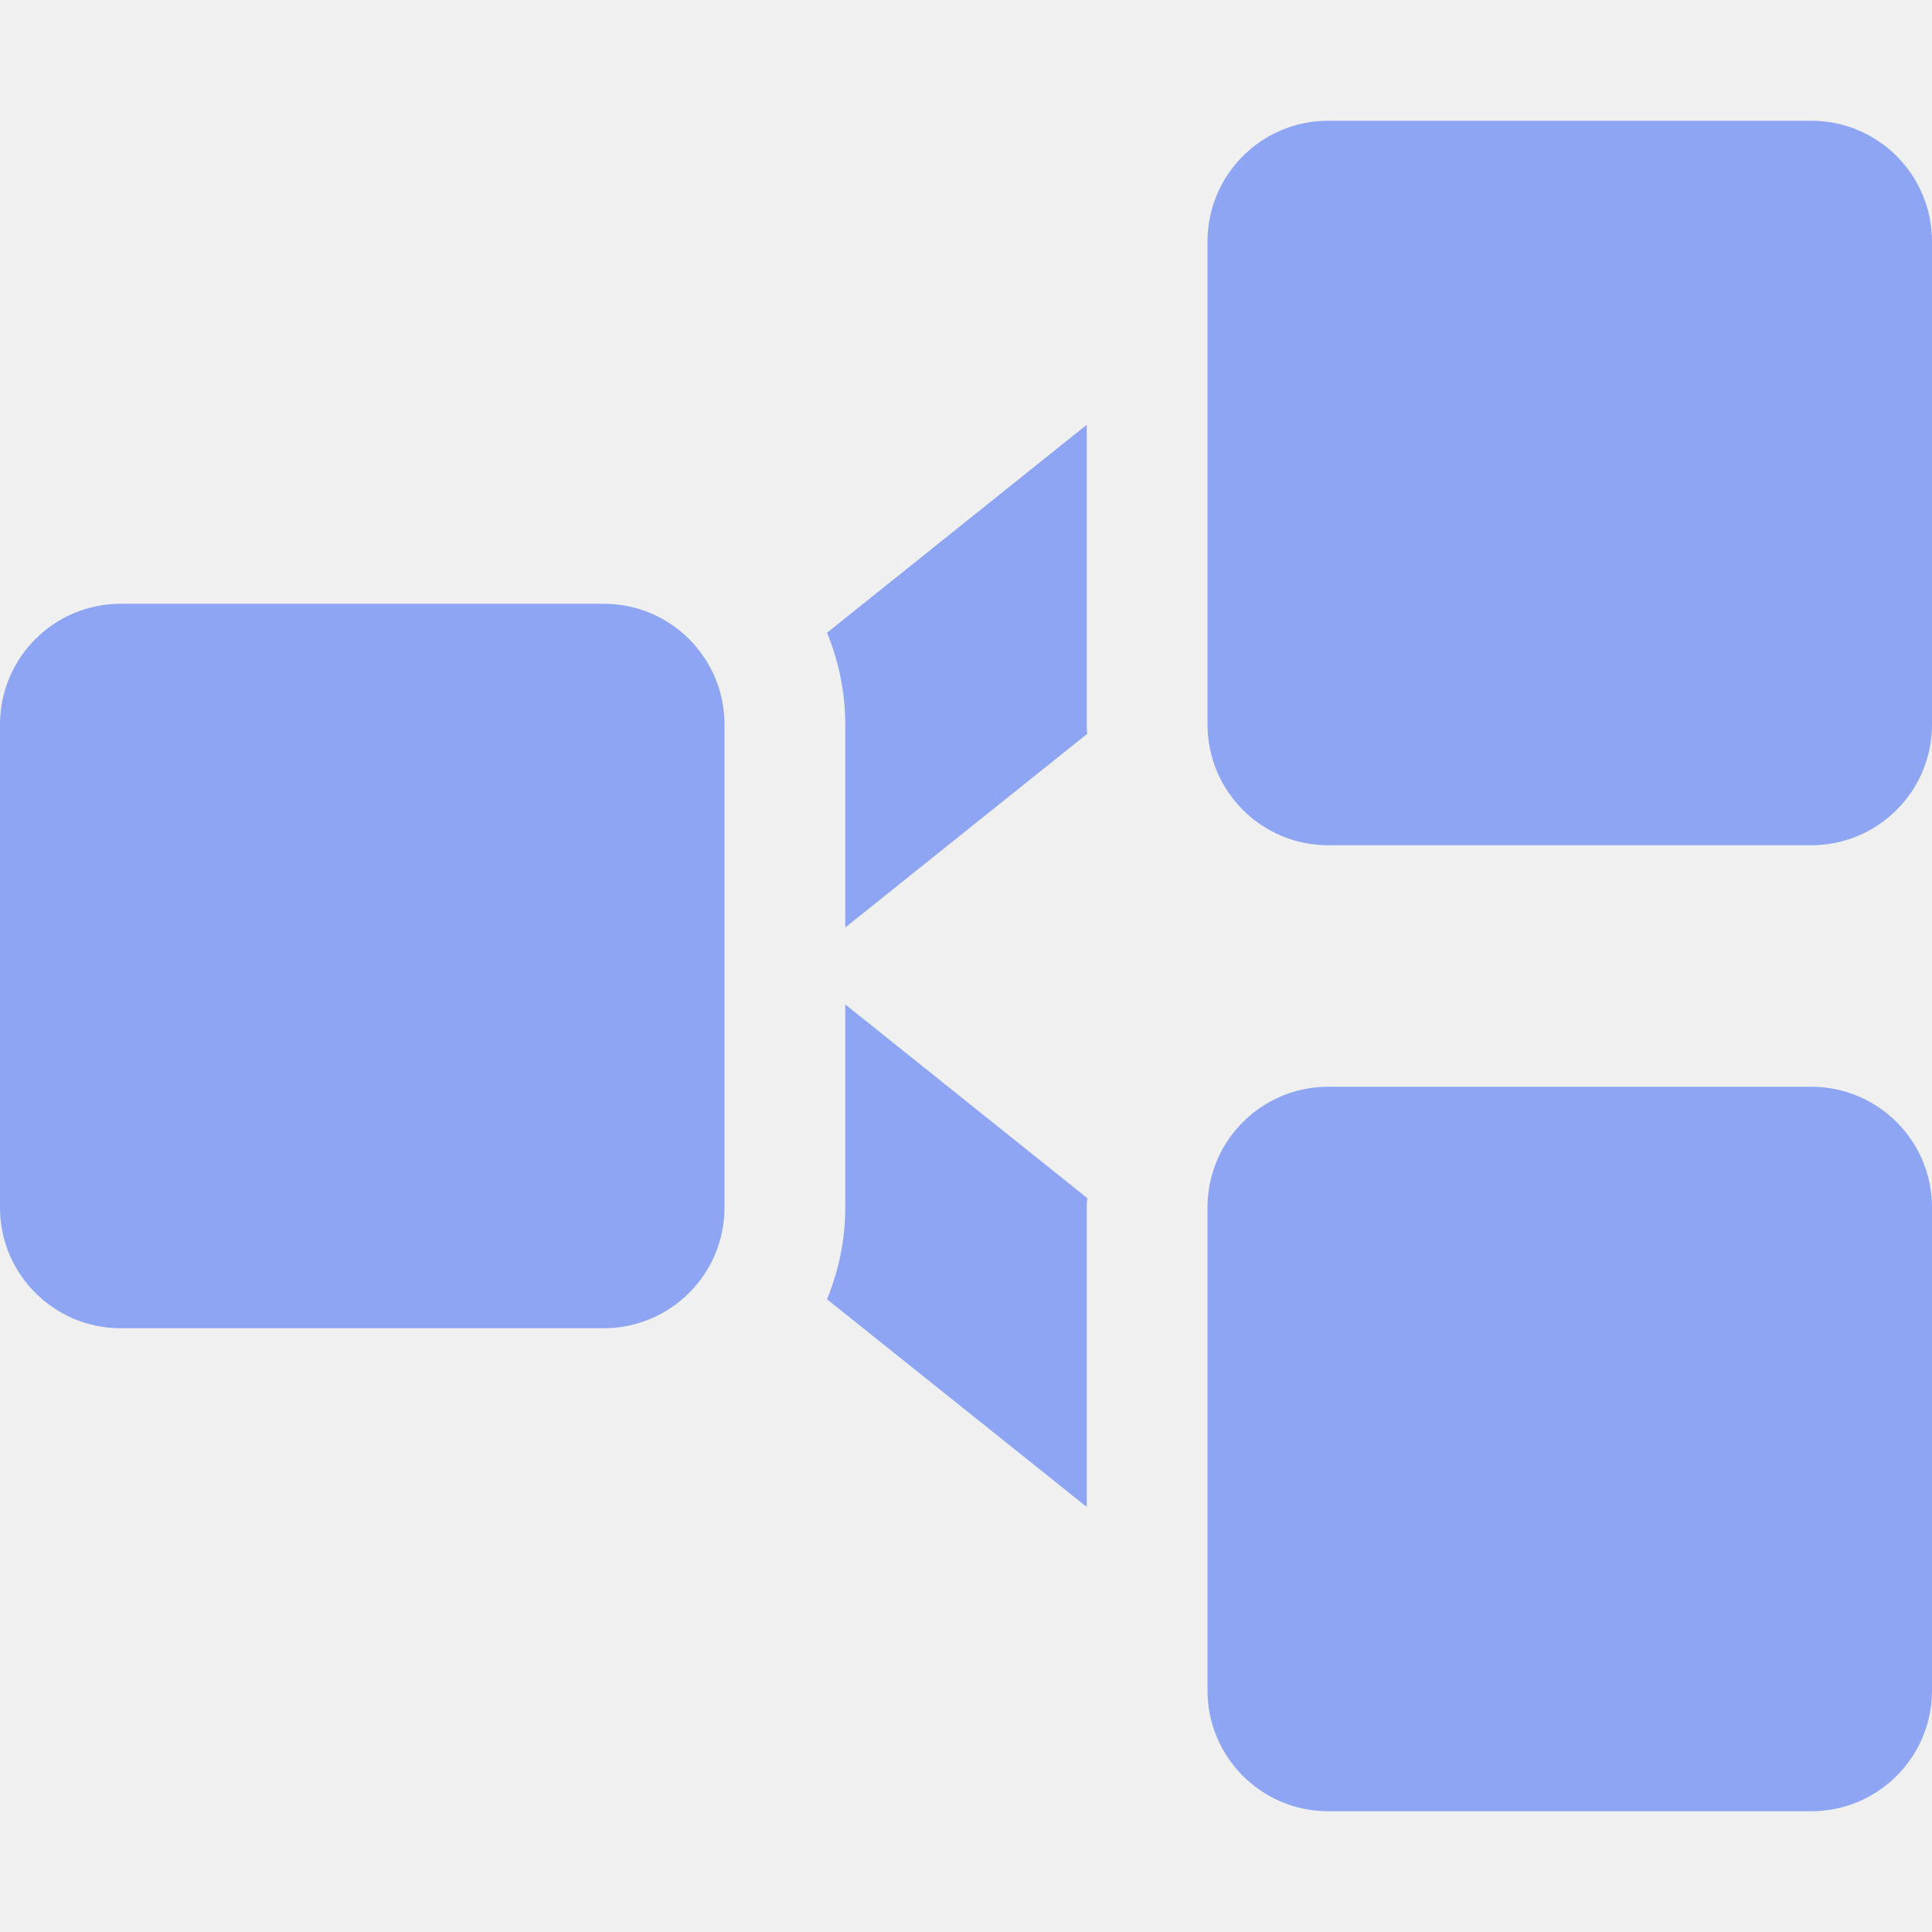
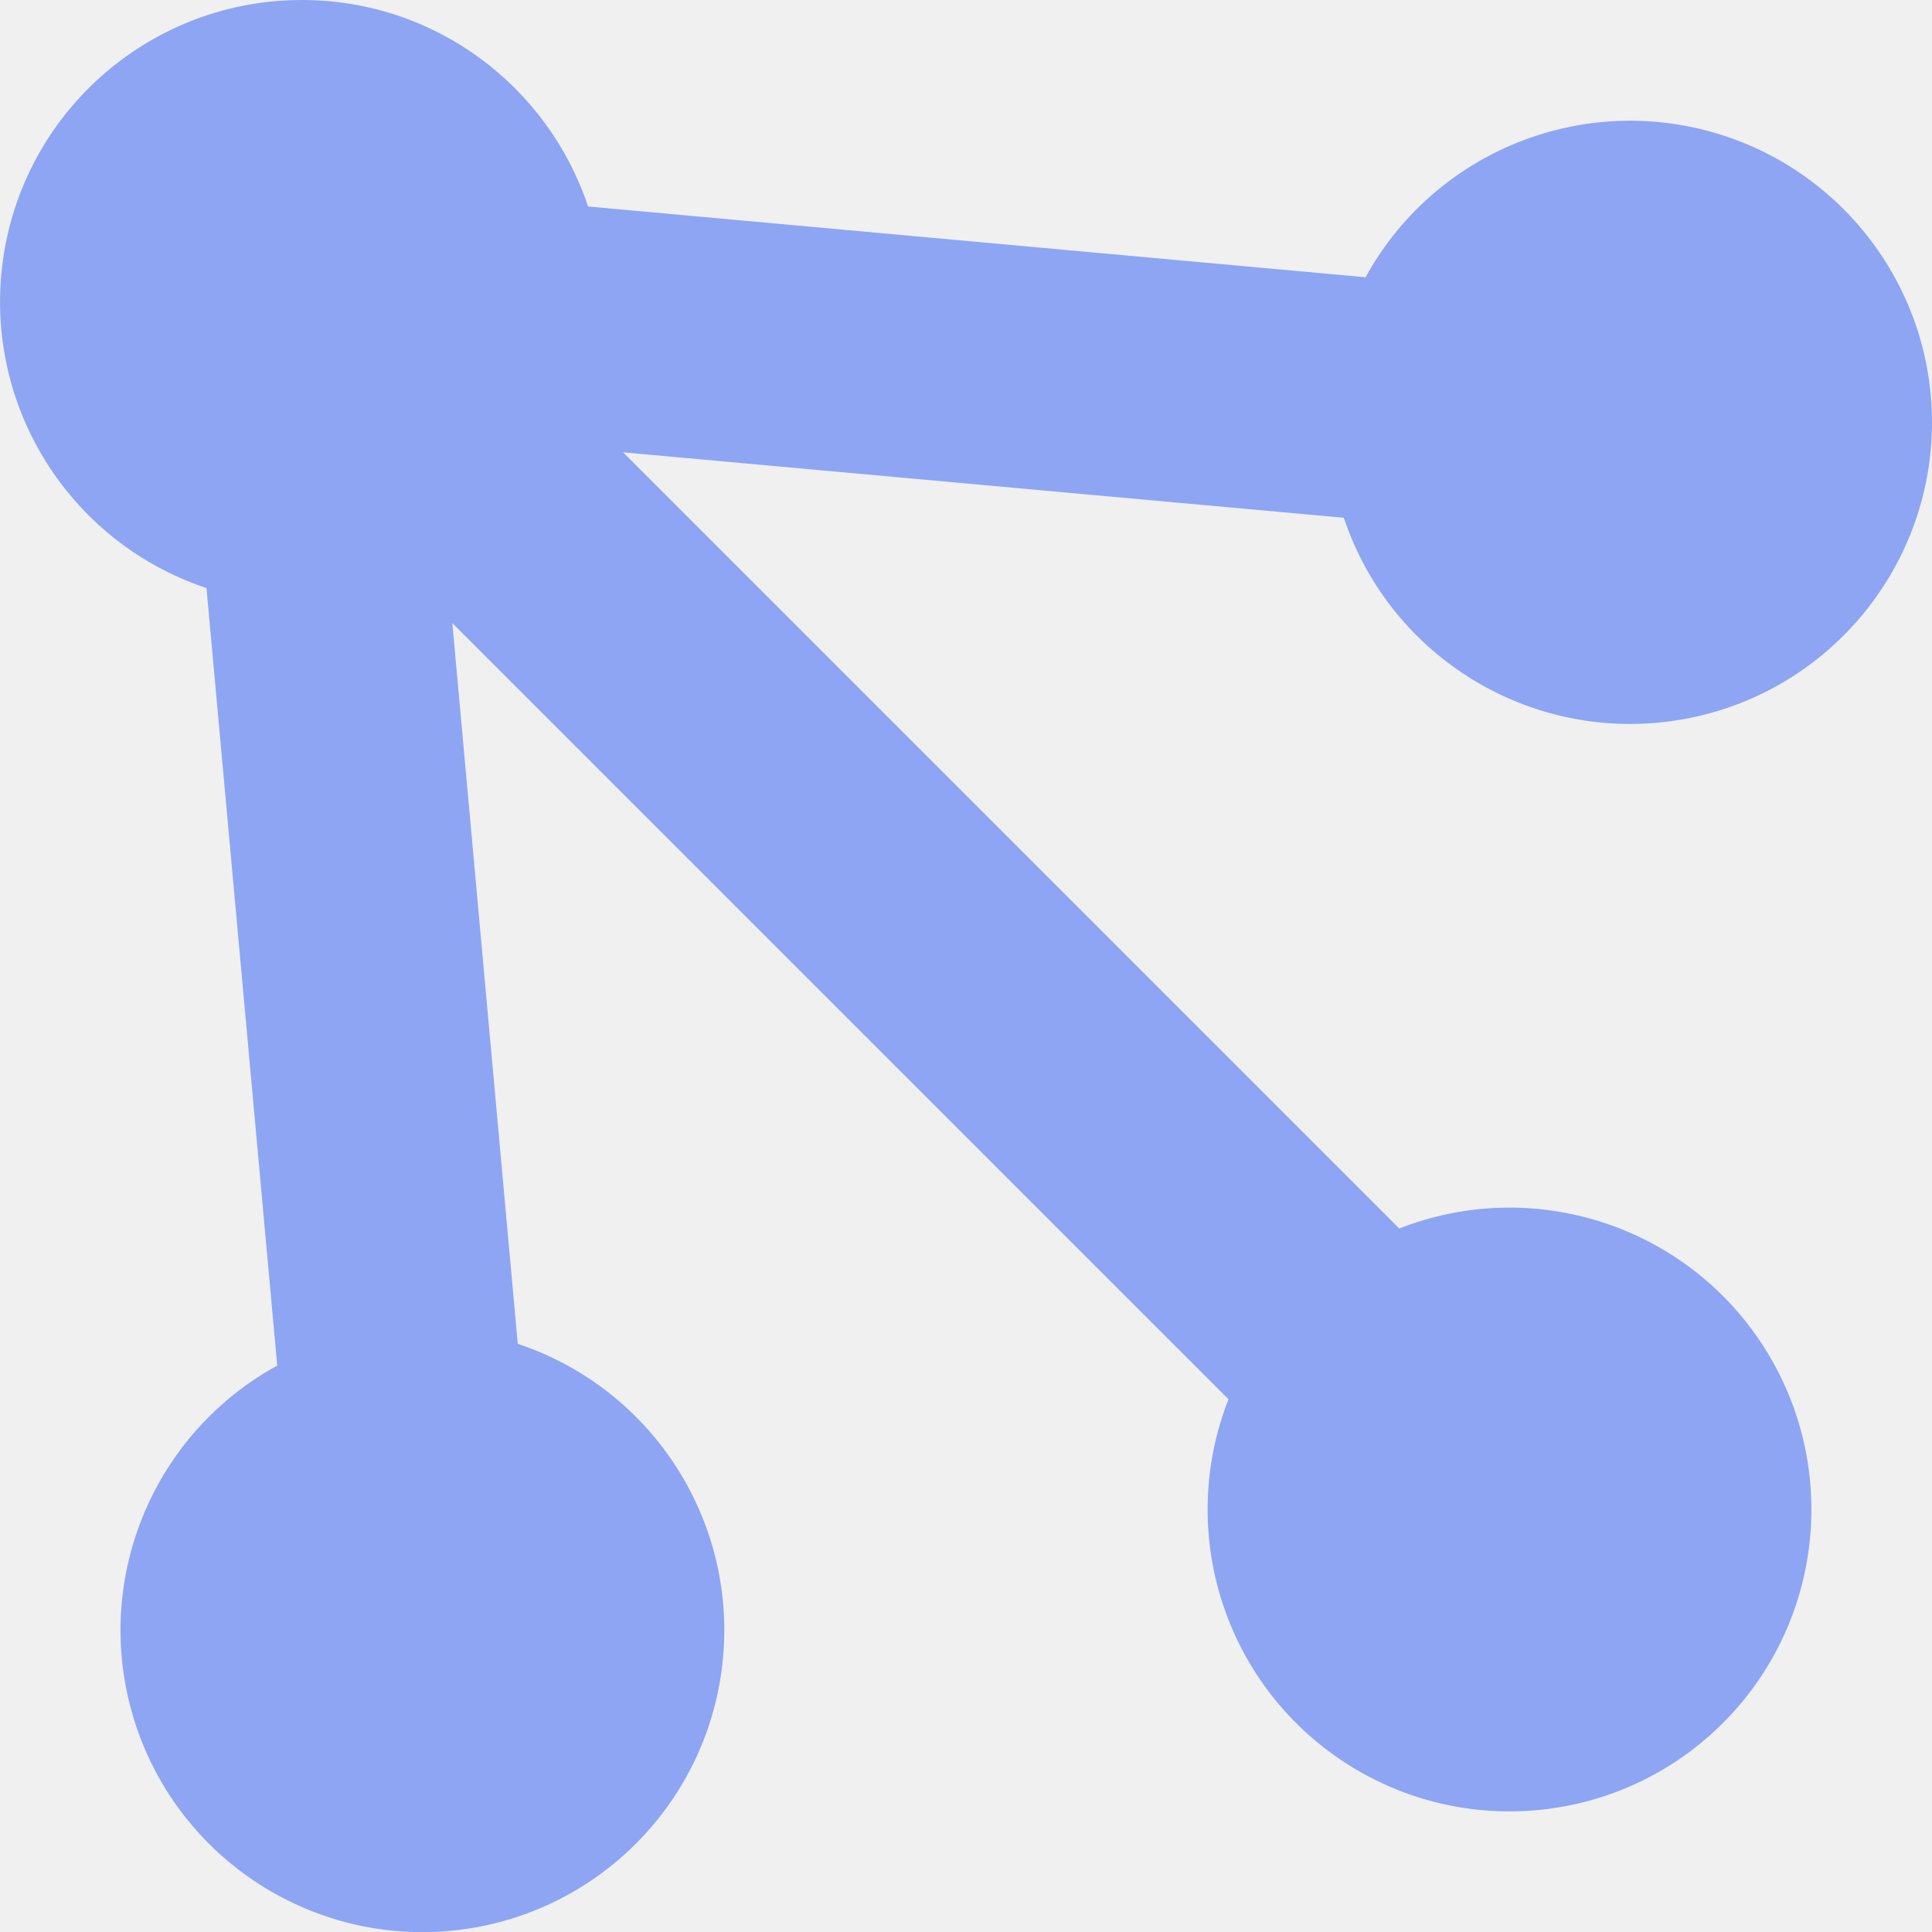
<svg xmlns="http://www.w3.org/2000/svg" width="16" height="16" fill="none" viewBox="0 0 16 16">
-   <path fill="#8da5f3" d="M15 9a1 1 0 0 1 1 1v4a1 1 0 0 1-1 1h-4a1 1 0 0 1-1-1v-4a1 1 0 0 1 1-1zM9.004 9.922Q9 9.96 9 10v2.48l-2.151-1.72c.096-.235.151-.49.151-.76V8.318zM5 5a1 1 0 0 1 1 1v4a1 1 0 0 1-1 1H1a1 1 0 0 1-1-1V6a1 1 0 0 1 1-1zM9 6q.001.04.004.077L7 7.681V6c0-.27-.055-.526-.151-.76L9 3.518zM15 1a1 1 0 0 1 1 1v4a1 1 0 0 1-1 1h-4a1 1 0 0 1-1-1V2a1 1 0 0 1 1-1z" />
+   <g clip-path="url(#a)">
+     <path fill="#8da5f3" d="M2.5 0c1.105 0 2.04.717 2.37 1.71l6.439.586A2.5 2.5 0 0 1 16 3.5a2.5 2.5 0 0 1-4.871.788L5.16 3.746l6.428 6.428a2.5 2.5 0 1 1-1.414 1.414L3.746 5.16l.542 5.969a2.5 2.5 0 1 1-1.992.18L1.71 4.87A2.499 2.499 0 0 1 2.5 0" />
+   </g>
+   <defs>
+     <clipPath id="a">
+       <path fill="#fff" d="M0 0h16v16H0z" />
+     </clipPath>
+   </defs>
</svg>
